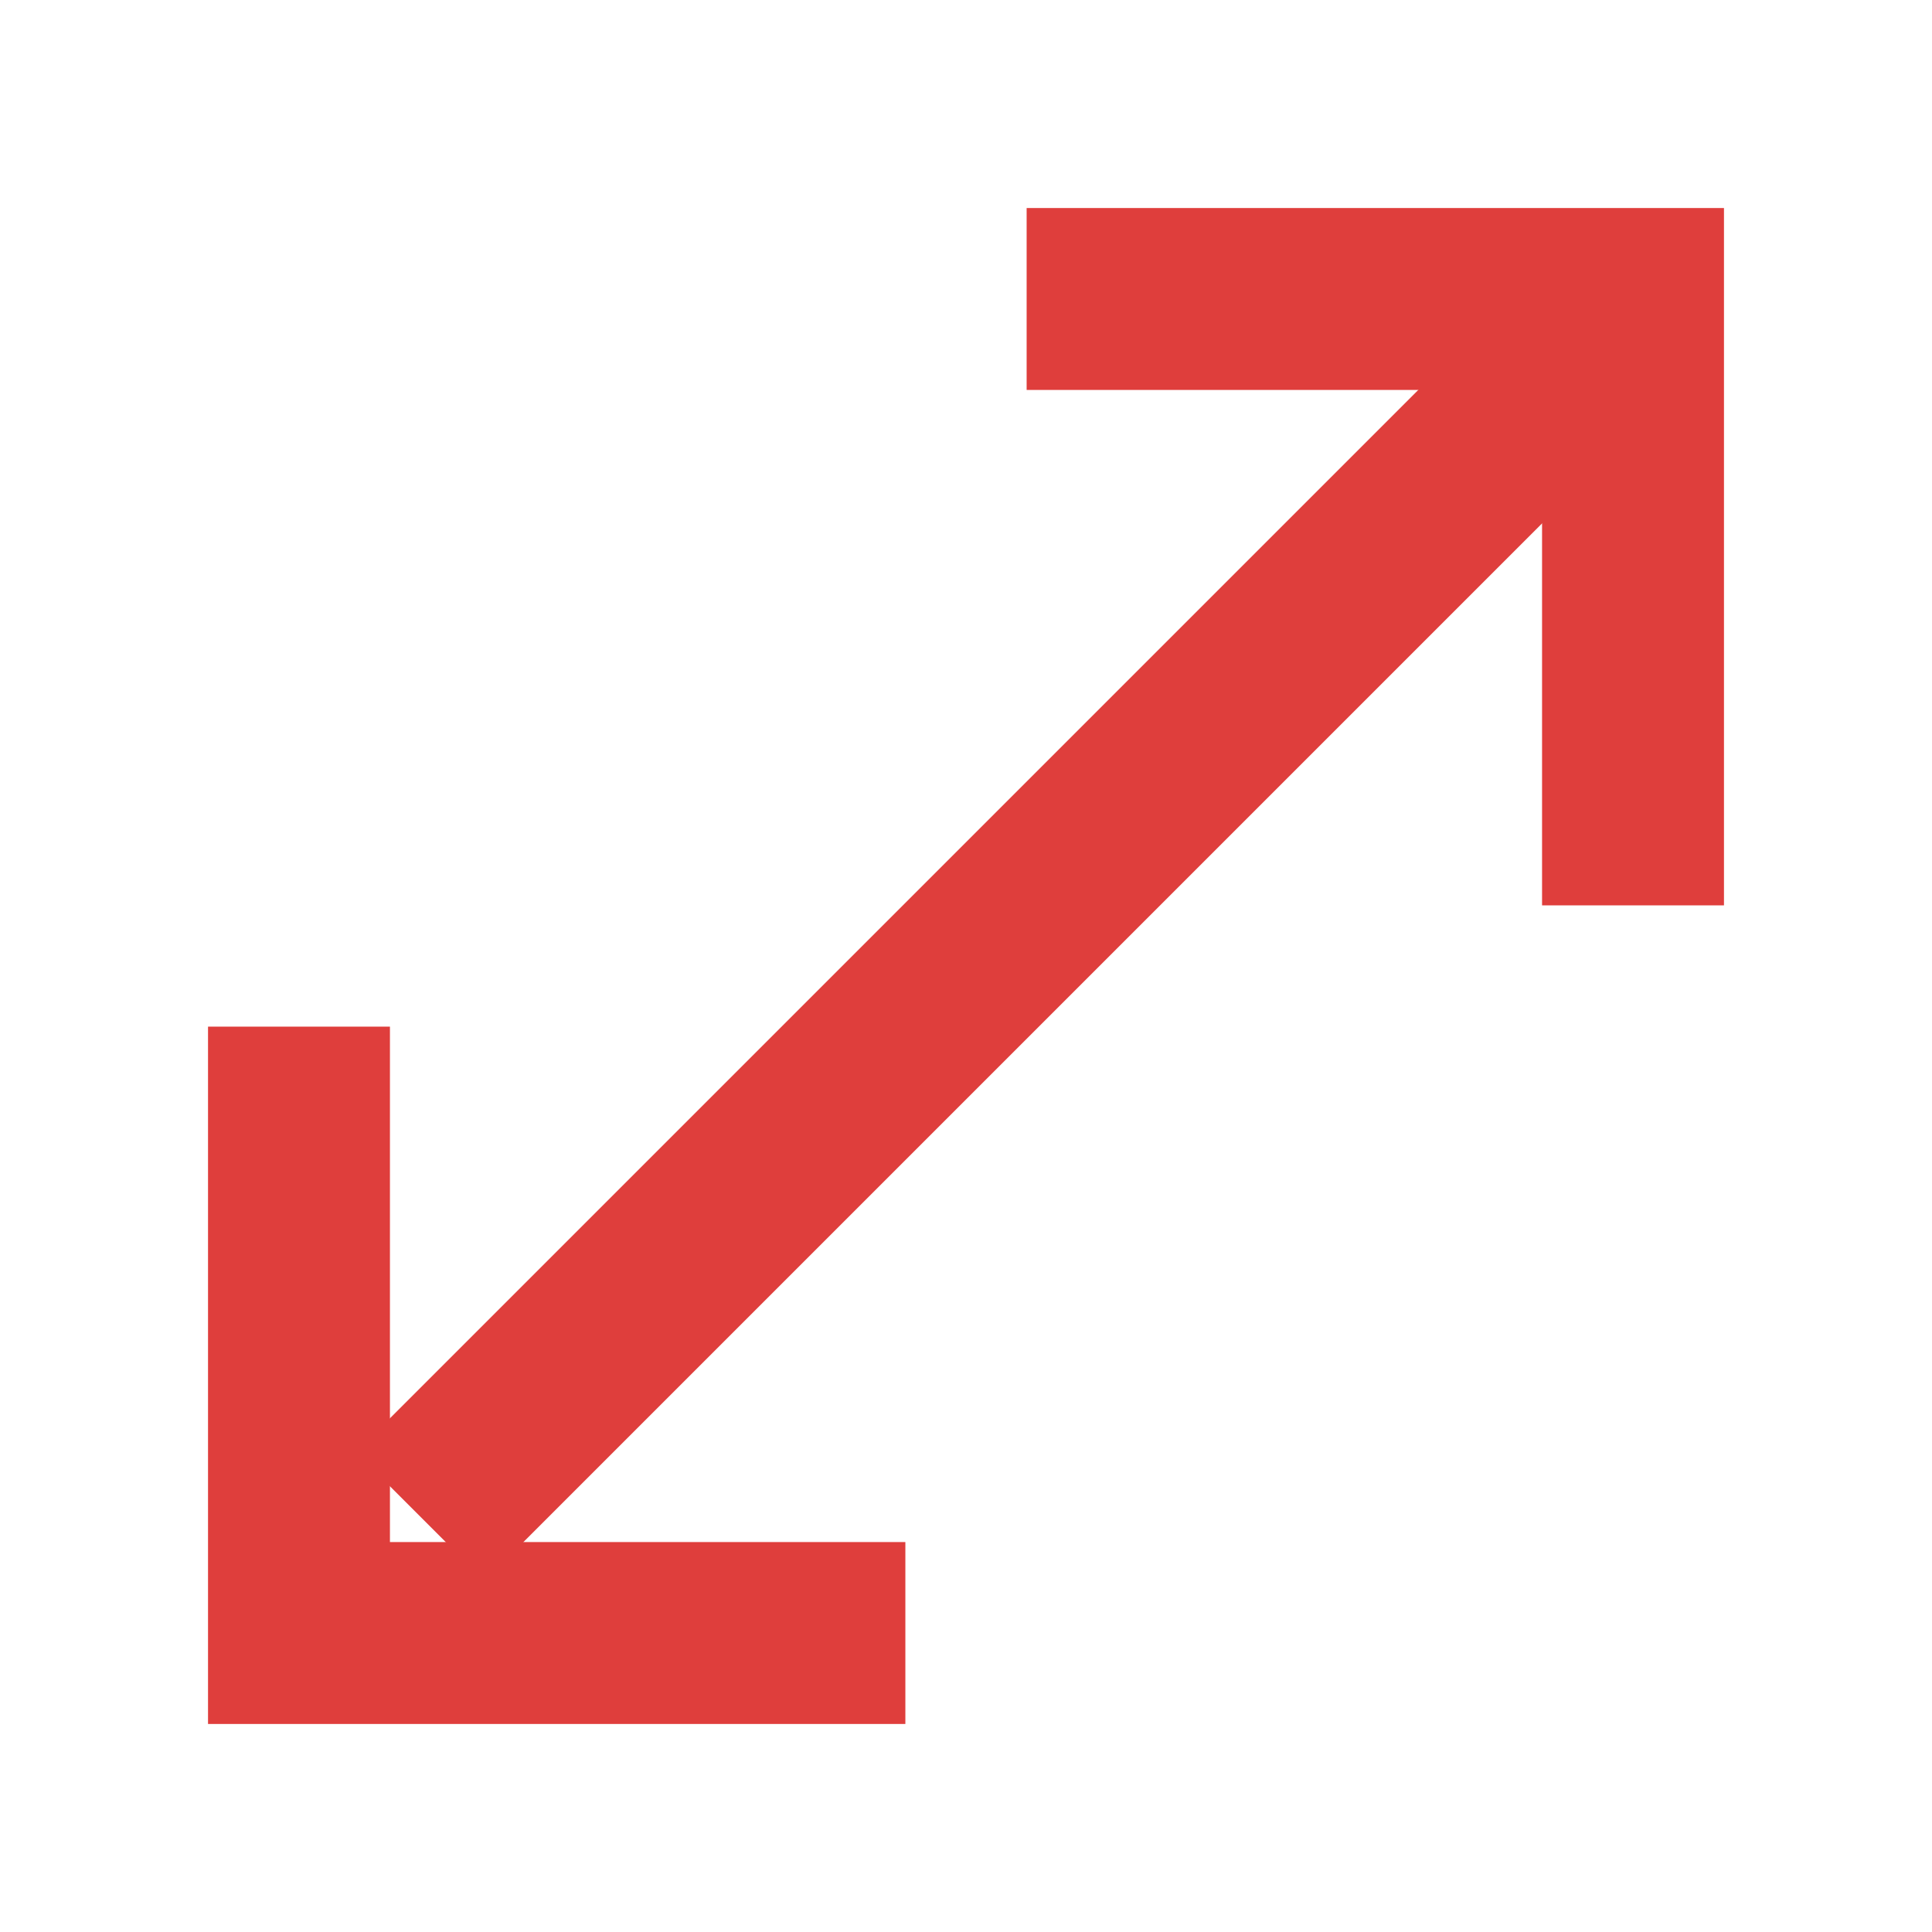
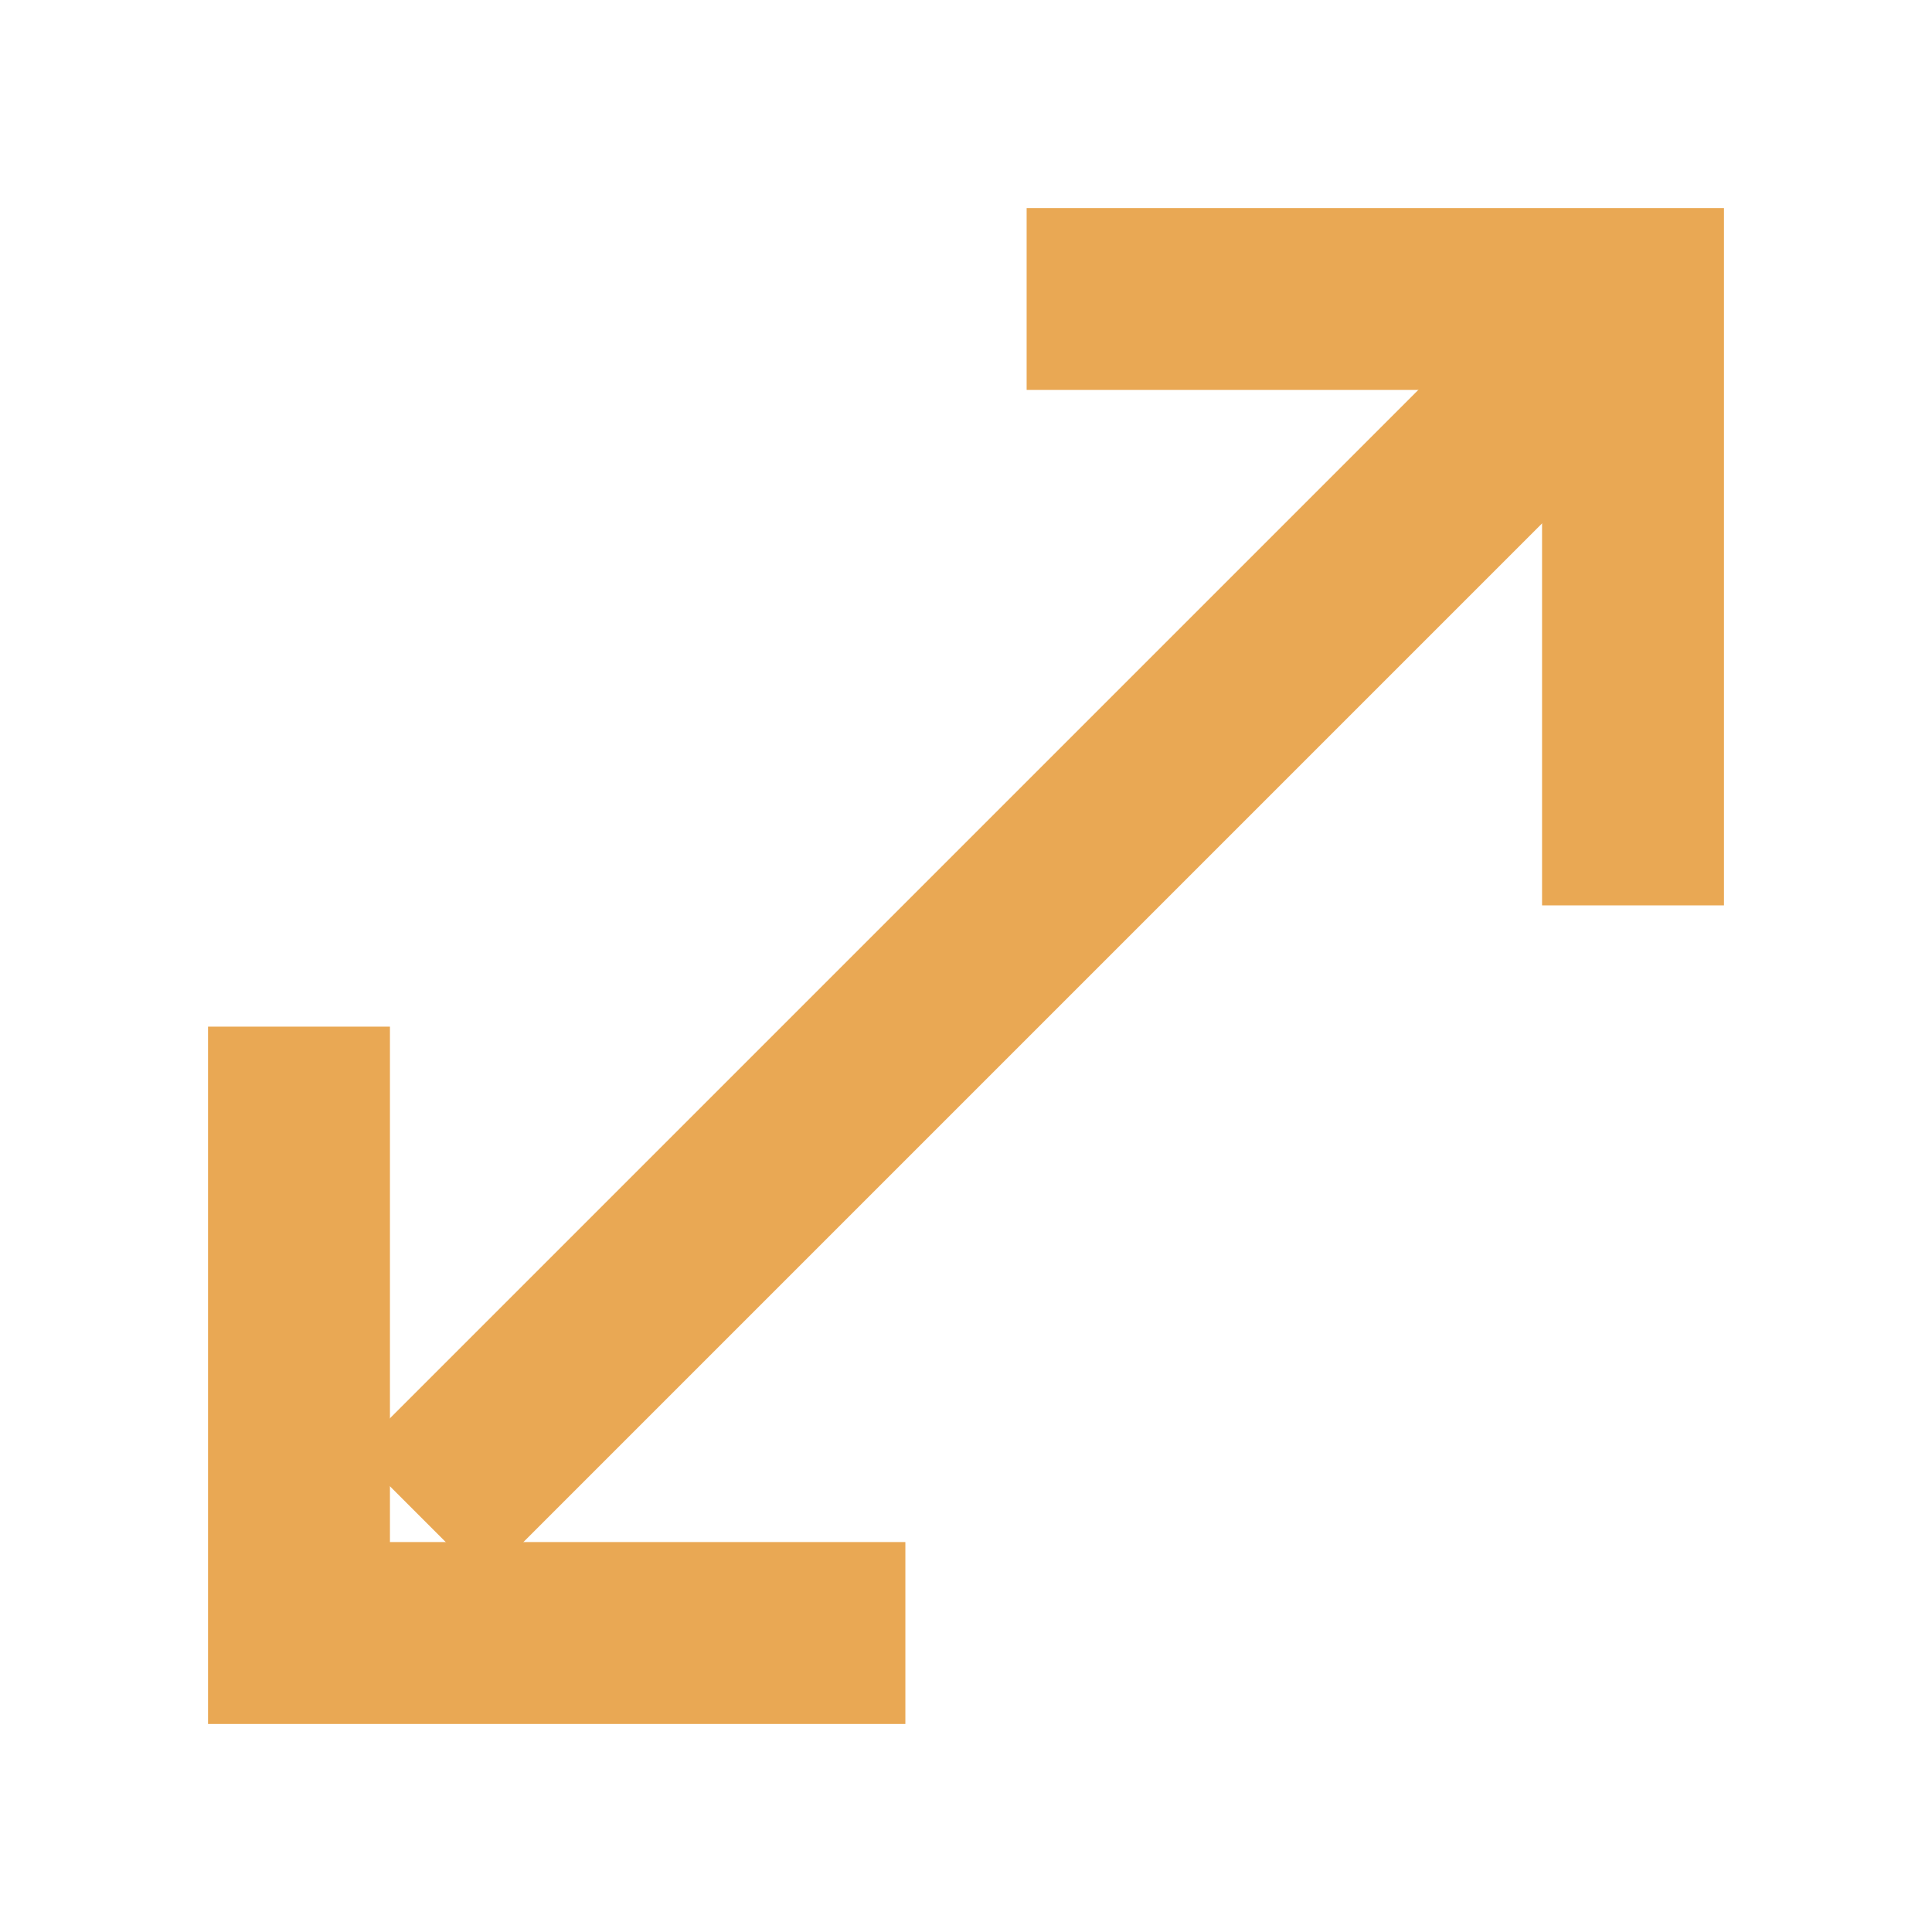
<svg xmlns="http://www.w3.org/2000/svg" width="100%" height="100%" viewBox="0 0 13 13" version="1.1" xml:space="preserve" style="fill-rule:evenodd;clip-rule:evenodd;stroke-miterlimit:10;">
  <g transform="matrix(0.816038,0,0,0.816038,1.39976,1.39976)">
    <g id="Слой_2">
      <g id="Слой_1-2">
-         <path d="M1.75,10.79L11.16,1.38" style="fill:none;fill-rule:nonzero;stroke:rgb(223,62,60);stroke-width:1.5px;" />
-         <path d="M5.75,11.75L0.75,11.75L0.75,6.75" style="fill:none;fill-rule:nonzero;stroke:rgb(223,62,60);stroke-width:1.5px;" />
-         <path d="M6.75,0.75L11.75,0.75L11.75,5.75" style="fill:none;fill-rule:nonzero;stroke:rgb(223,62,60);stroke-width:1.5px;" />
+         <path d="M1.75,10.79L11.16,1.38" style="fill:none;fill-rule:nonzero;stroke:rgb(233,168,84);stroke-width:1.5px;" />
+         <path d="M5.75,11.75L0.75,11.75L0.75,6.75" style="fill:none;fill-rule:nonzero;stroke:rgb(233,168,84);stroke-width:1.5px;" />
+         <path d="M6.75,0.75L11.75,0.75L11.75,5.75" style="fill:none;fill-rule:nonzero;stroke:rgb(233,168,84);stroke-width:1.5px;" />
      </g>
    </g>
  </g>
</svg>
